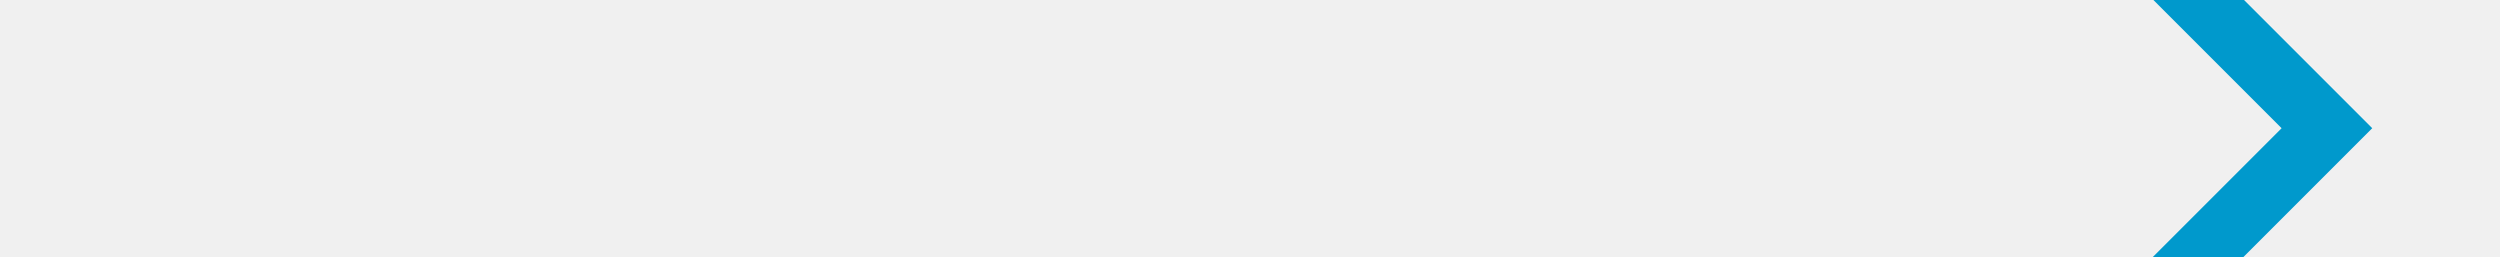
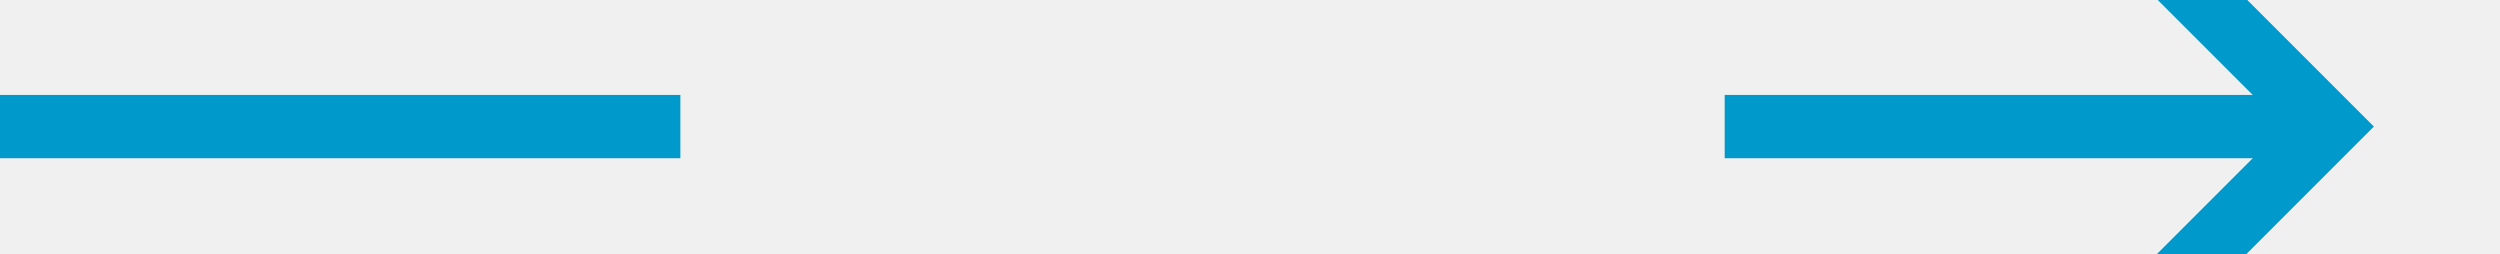
- <svg xmlns="http://www.w3.org/2000/svg" version="1.1" width="78px" height="8px" viewBox="496 2041  78 8">
+ <svg xmlns="http://www.w3.org/2000/svg" version="1.1" width="79px" height="8px" viewBox="832 2041  79 8">
  <defs>
-     <mask fill="white" id="clip3509">
-       <path d="M 0 0  L 0 0  L 0 0  L 0 0  Z M 496 2037  L 578 2037  L 578 2053  L 496 2053  Z " fill-rule="evenodd" />
+     <mask fill="white" id="clip3801">
+       <path d="M 853.5 2032  L 886.5 2032  L 886.5 2059  L 853.5 2059  Z M 832 2032  L 915 2032  L 915 2059  L 832 2059  Z " fill-rule="evenodd" />
    </mask>
  </defs>
-   <path d="M 496 2045  L 568 2045  " stroke-width="2" stroke="#0099cc" fill="none" mask="url(#clip3509)" />
-   <path d="M 562.893 2040.707  L 567.186 2045  L 562.893 2049.293  L 564.307 2050.707  L 569.307 2045.707  L 570.014 2045  L 569.307 2044.293  L 564.307 2039.293  L 562.893 2040.707  Z " fill-rule="nonzero" fill="#0099cc" stroke="none" mask="url(#clip3509)" />
+   <path d="M 853.5 2045  L 832 2045  M 886.5 2045  L 905 2045  " stroke-width="2" stroke="#0099cc" fill="none" />
+   <path d="M 899.893 2040.707  L 904.186 2045  L 899.893 2049.293  L 901.307 2050.707  L 906.307 2045.707  L 907.014 2045  L 906.307 2044.293  L 901.307 2039.293  L 899.893 2040.707  Z " fill-rule="nonzero" fill="#0099cc" stroke="none" mask="url(#clip3801)" />
</svg>
